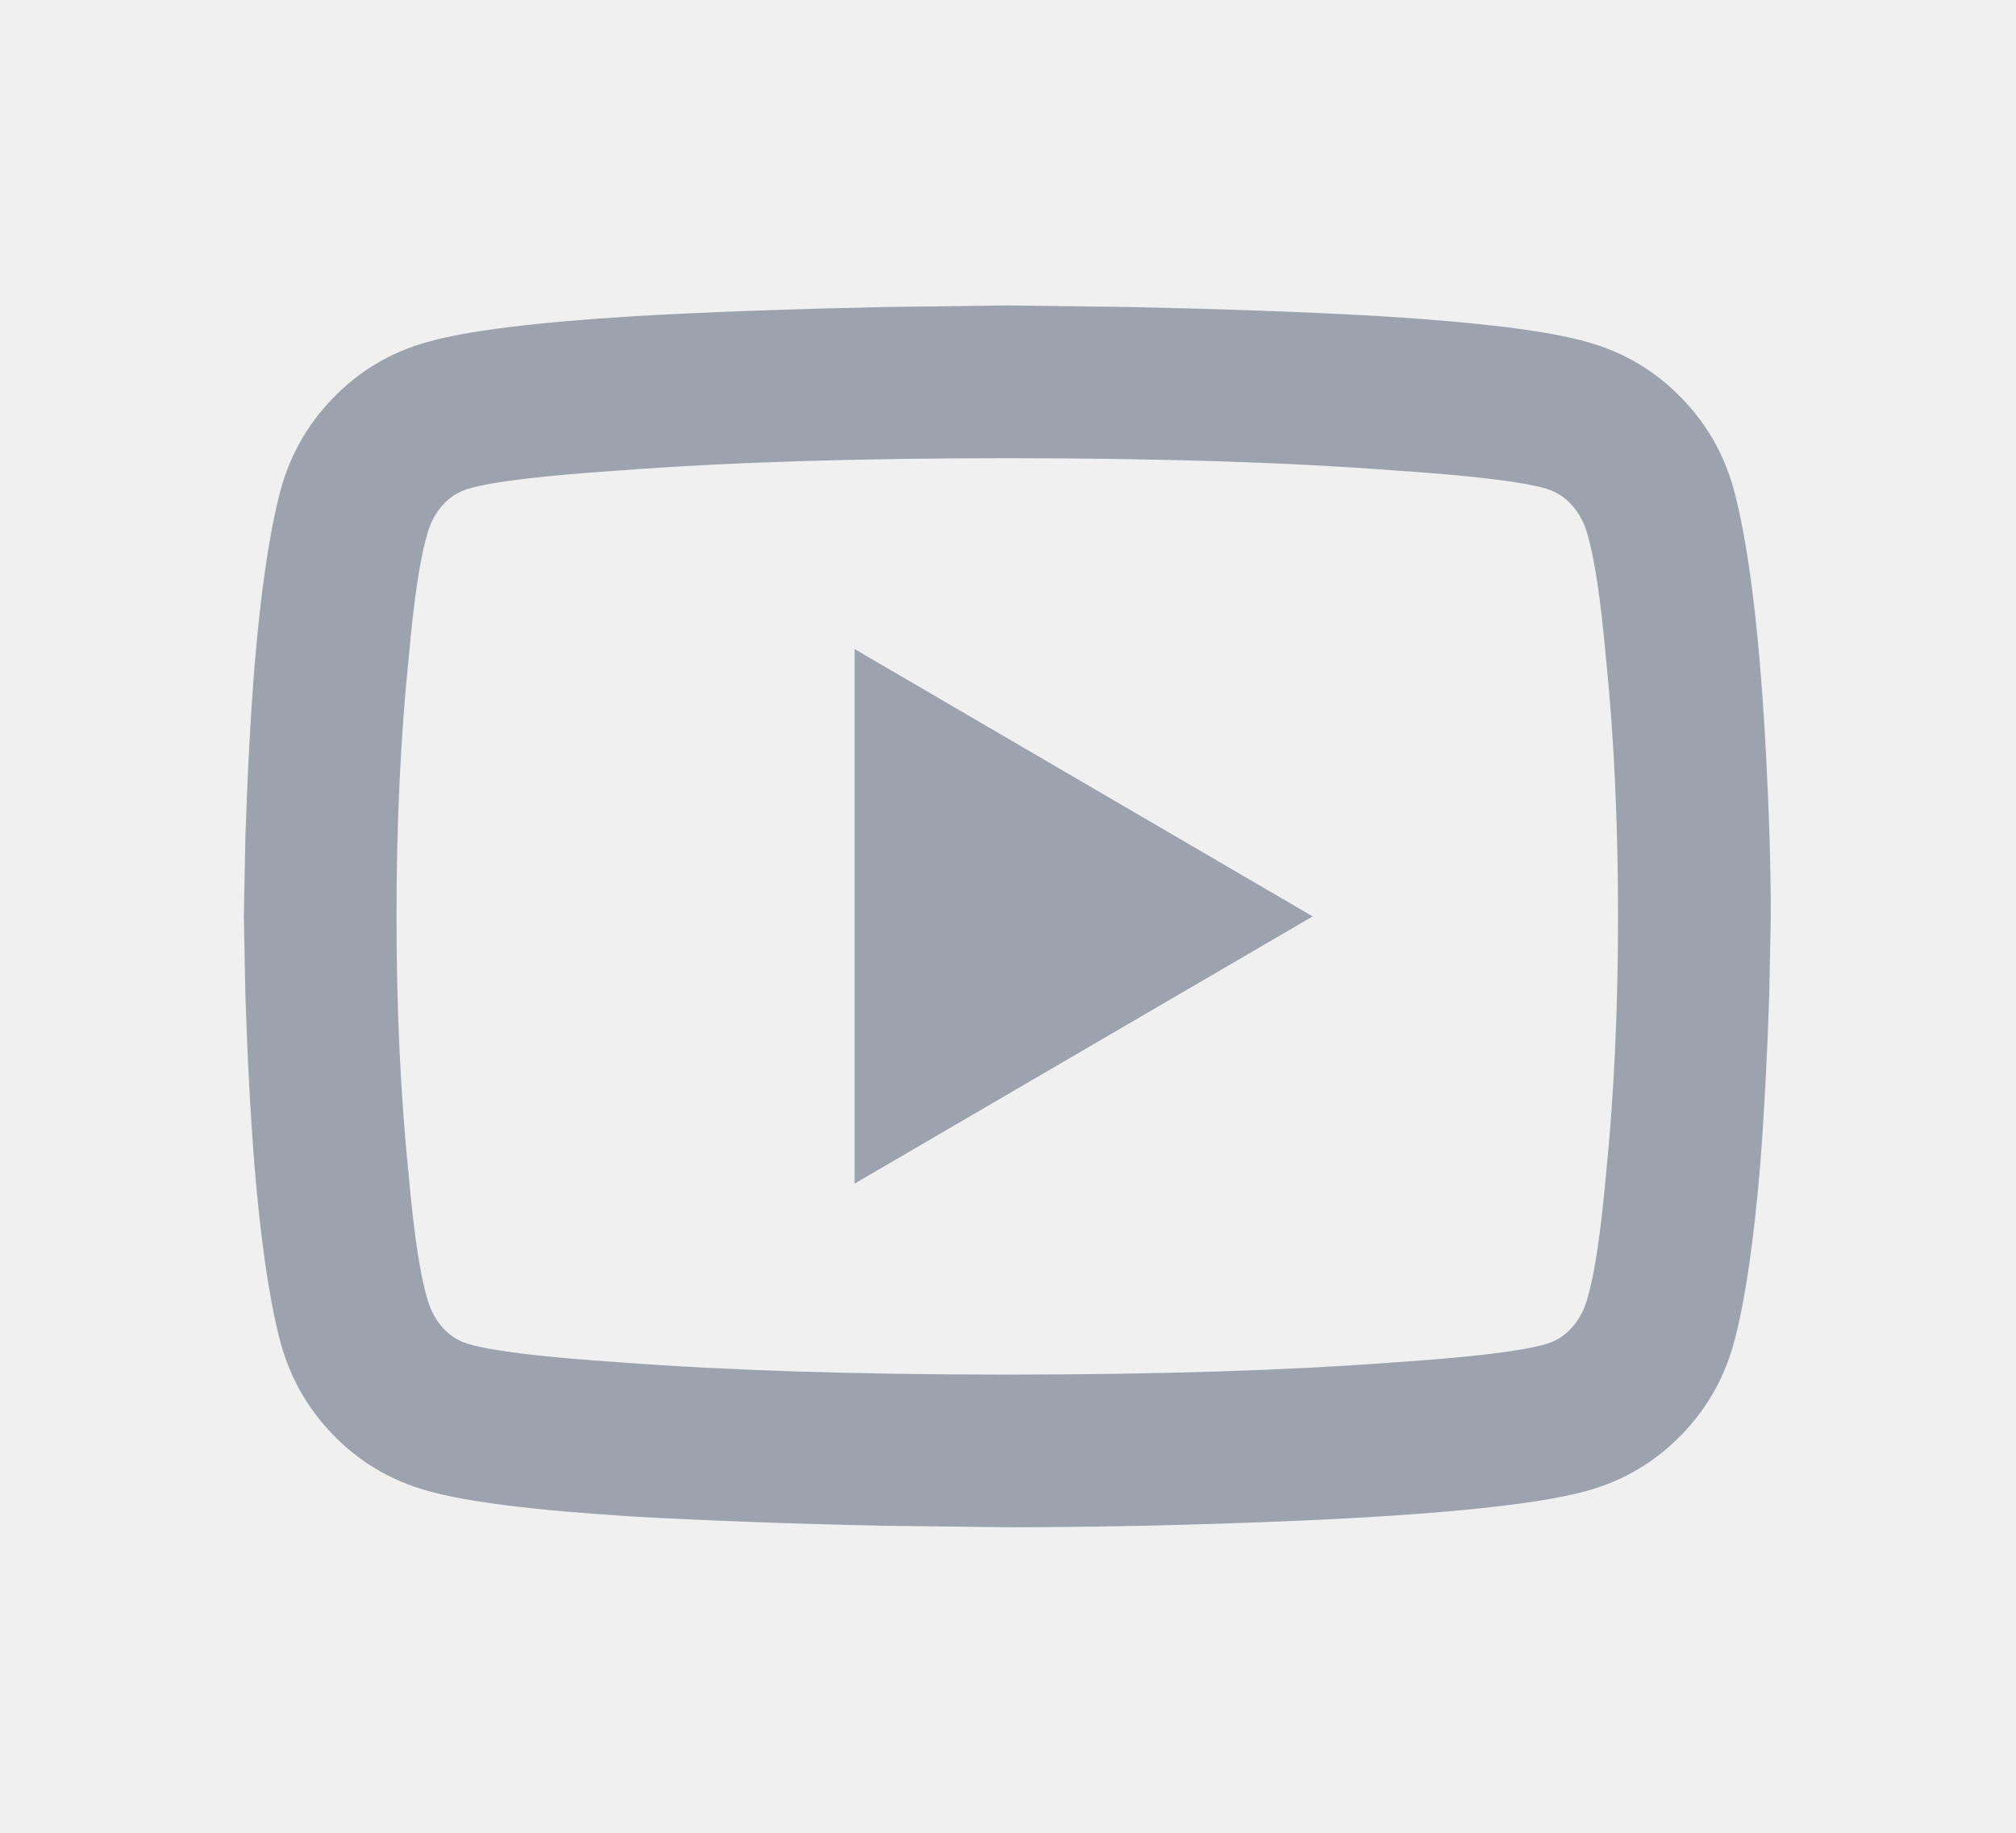
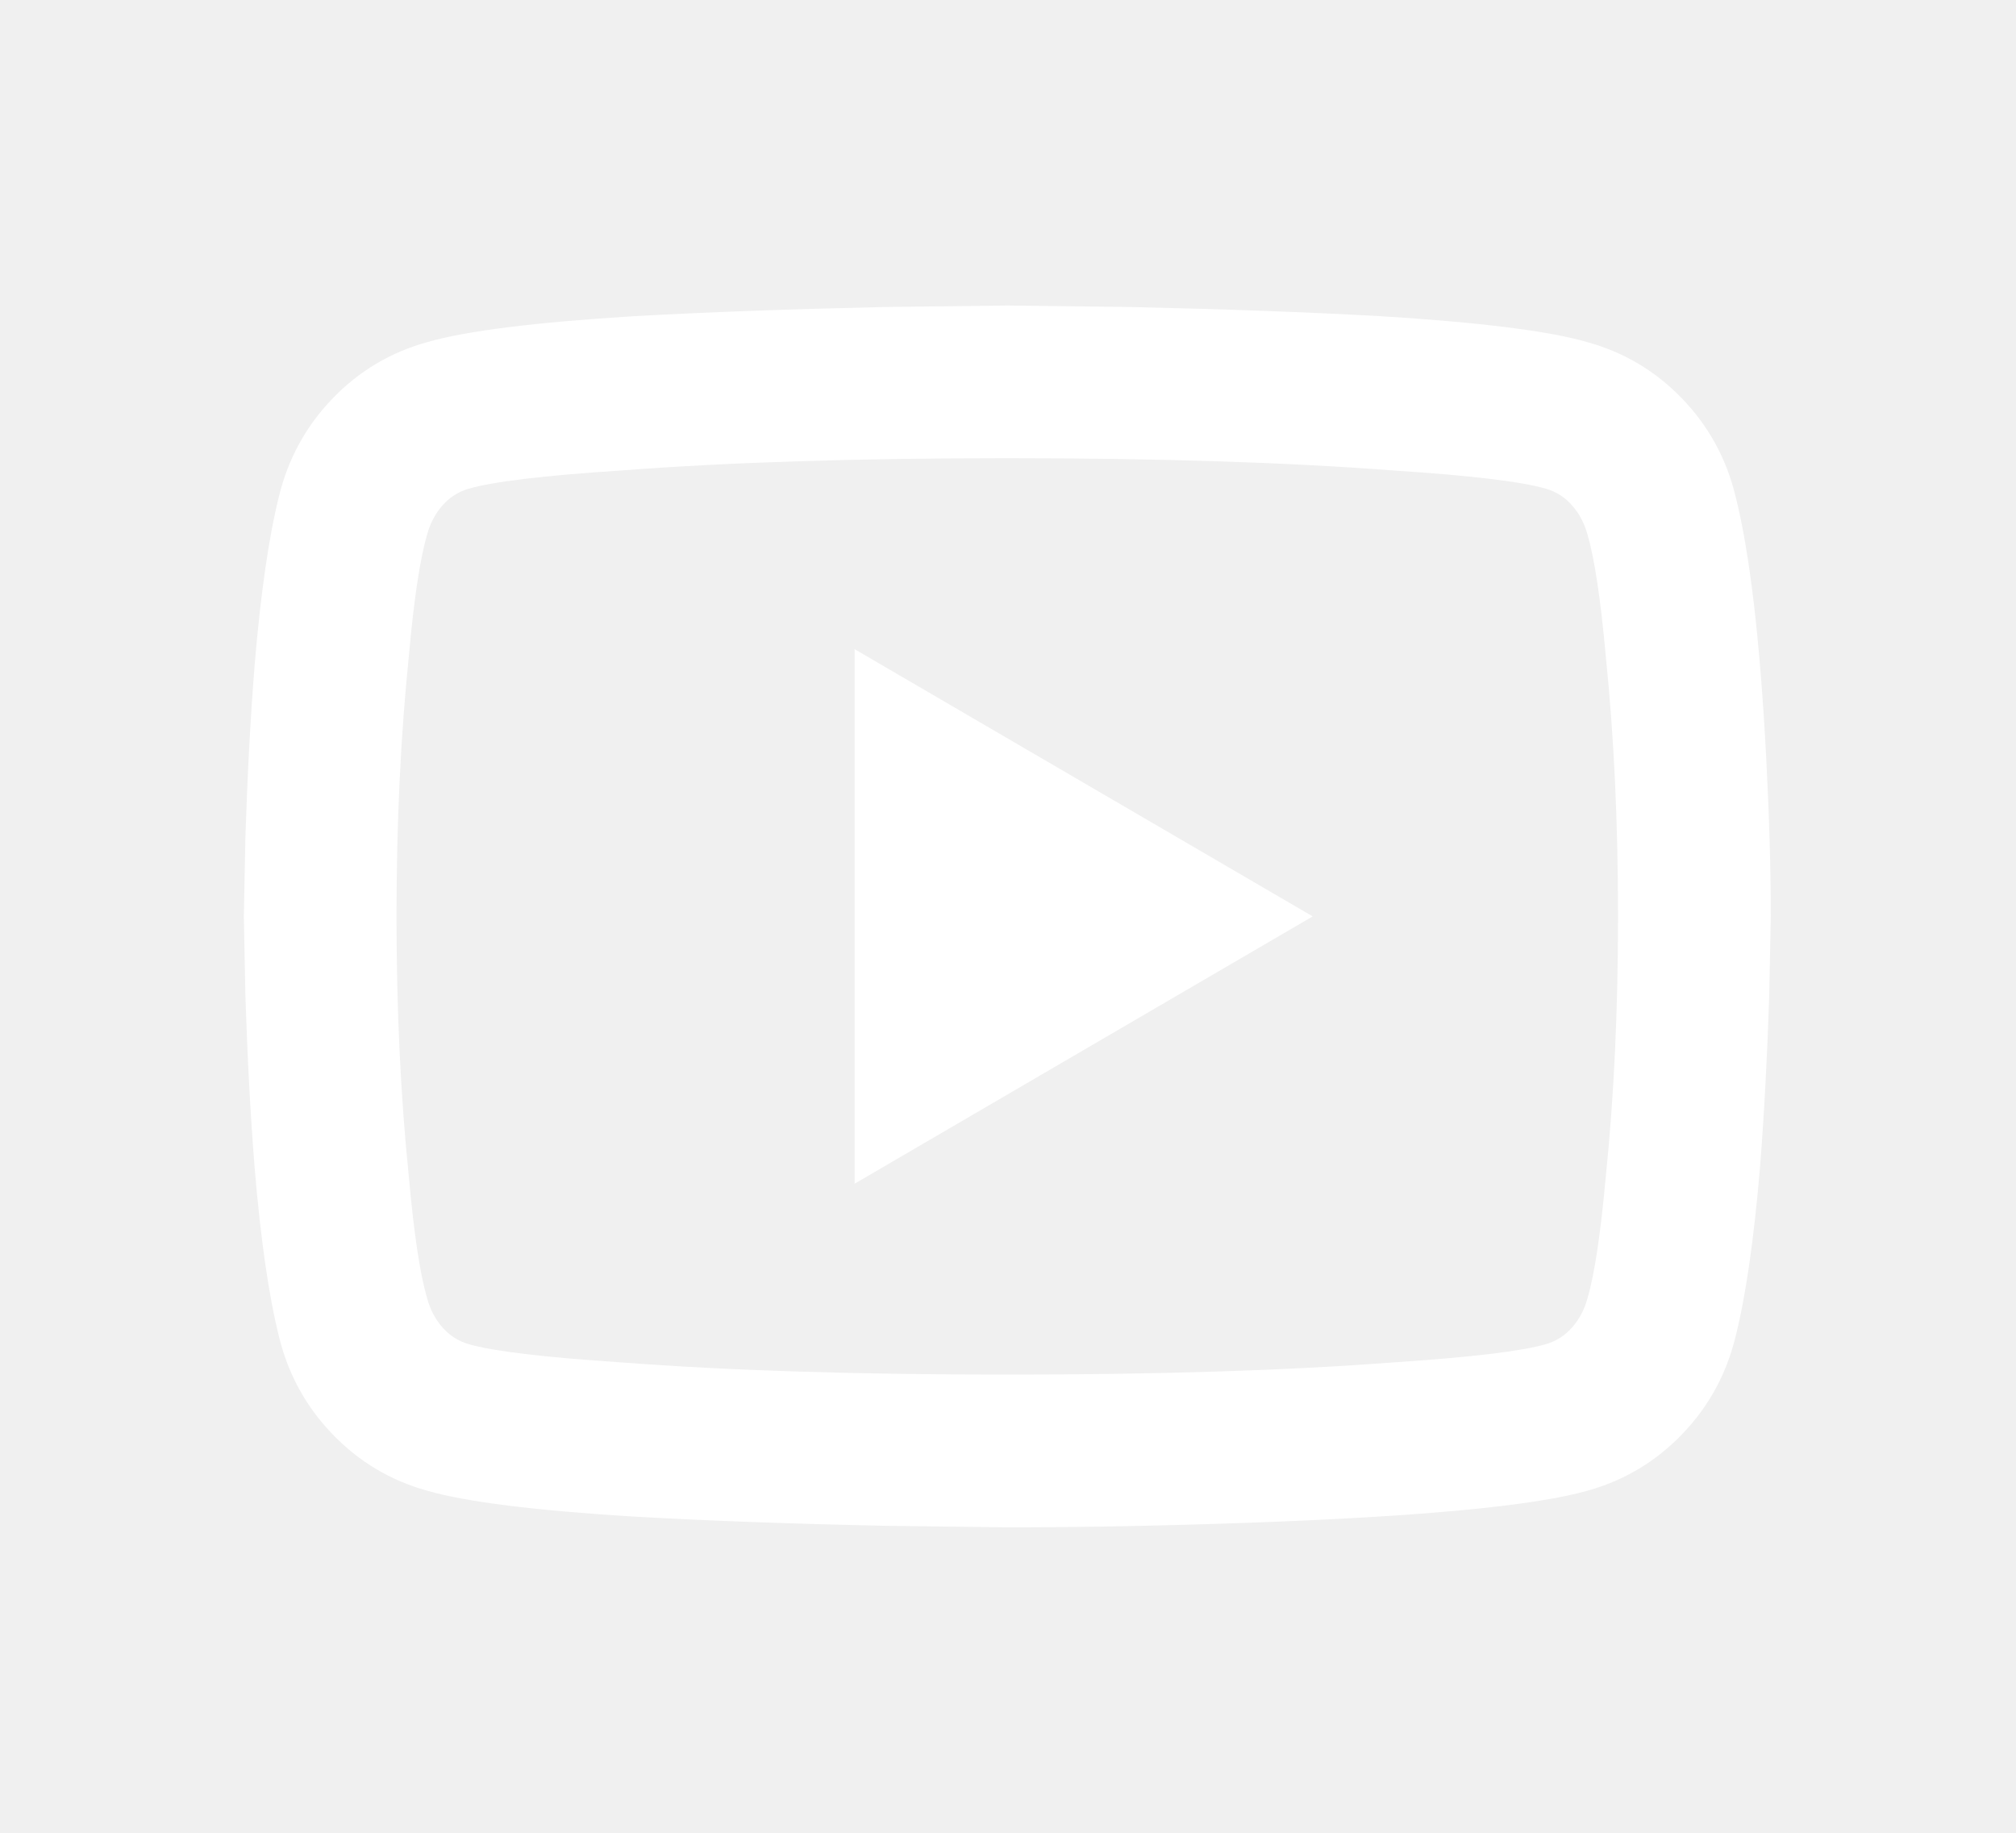
<svg xmlns="http://www.w3.org/2000/svg" width="22" height="20" viewBox="0 0 22 20" fill="none">
-   <path d="M17.324 5.833C17.291 5.711 17.235 5.605 17.157 5.516C17.08 5.428 16.985 5.367 16.874 5.333C16.608 5.255 16.052 5.189 15.208 5.133C14.042 5.044 12.636 5 10.992 5C9.348 5 7.943 5.044 6.777 5.133C5.933 5.189 5.377 5.255 5.111 5.333C4.999 5.367 4.905 5.428 4.827 5.516C4.75 5.605 4.694 5.711 4.661 5.833C4.583 6.1 4.516 6.544 4.461 7.167C4.372 8.033 4.327 8.978 4.327 10C4.327 11.022 4.372 11.966 4.461 12.833C4.516 13.455 4.583 13.9 4.661 14.166C4.694 14.289 4.75 14.394 4.827 14.483C4.905 14.572 4.999 14.633 5.111 14.666C5.377 14.744 5.933 14.811 6.777 14.867C7.943 14.955 9.348 15 10.992 15C12.636 15 14.042 14.955 15.208 14.867C16.052 14.811 16.608 14.744 16.874 14.666C16.985 14.633 17.08 14.572 17.157 14.483C17.235 14.394 17.291 14.289 17.324 14.166C17.402 13.9 17.468 13.455 17.524 12.833C17.613 11.966 17.657 11.022 17.657 10C17.657 8.978 17.613 8.033 17.524 7.167C17.468 6.544 17.402 6.1 17.324 5.833ZM18.94 5.417C19.096 6.039 19.207 6.989 19.274 8.267C19.307 8.9 19.324 9.478 19.324 10L19.307 10.867C19.285 11.544 19.251 12.166 19.207 12.733C19.14 13.522 19.052 14.139 18.94 14.583C18.84 14.994 18.646 15.35 18.357 15.65C18.068 15.95 17.724 16.155 17.324 16.267C16.735 16.433 15.502 16.55 13.625 16.616C12.692 16.65 11.814 16.666 10.992 16.666L9.659 16.65C8.626 16.628 7.715 16.594 6.927 16.55C5.838 16.483 5.083 16.389 4.661 16.267C4.261 16.155 3.916 15.95 3.628 15.65C3.339 15.35 3.144 14.994 3.044 14.583C2.933 14.139 2.844 13.522 2.778 12.733C2.733 12.166 2.7 11.544 2.678 10.867L2.661 10L2.678 9.133C2.7 8.455 2.733 7.833 2.778 7.266C2.844 6.478 2.933 5.861 3.044 5.417C3.144 5.005 3.339 4.65 3.628 4.35C3.916 4.05 4.261 3.844 4.661 3.733C5.083 3.611 5.838 3.517 6.927 3.45C7.715 3.405 8.626 3.372 9.659 3.35L10.992 3.333L12.325 3.35C13.358 3.372 14.269 3.405 15.058 3.45C16.147 3.517 16.902 3.611 17.324 3.733C17.724 3.844 18.068 4.05 18.357 4.35C18.646 4.65 18.84 5.005 18.94 5.417ZM9.326 12.916V7.083L14.325 10L9.326 12.916Z" fill="#9CA3AF" />
+   <path d="M17.324 5.834C17.291 5.711 17.235 5.606 17.157 5.517C17.08 5.428 16.985 5.367 16.874 5.334C16.608 5.256 16.052 5.189 15.208 5.134C14.042 5.045 12.636 5 10.992 5C9.348 5 7.943 5.045 6.777 5.134C5.933 5.189 5.377 5.256 5.111 5.334C4.999 5.367 4.905 5.428 4.827 5.517C4.75 5.606 4.694 5.711 4.661 5.834C4.583 6.1 4.516 6.545 4.461 7.167C4.372 8.034 4.327 8.978 4.327 10C4.327 11.023 4.372 11.967 4.461 12.834C4.516 13.456 4.583 13.9 4.661 14.167C4.694 14.289 4.75 14.395 4.827 14.484C4.905 14.572 4.999 14.634 5.111 14.667C5.377 14.745 5.933 14.811 6.777 14.867C7.943 14.956 9.348 15 10.992 15C12.636 15 14.042 14.956 15.208 14.867C16.052 14.811 16.608 14.745 16.874 14.667C16.985 14.634 17.08 14.572 17.157 14.484C17.235 14.395 17.291 14.289 17.324 14.167C17.402 13.9 17.468 13.456 17.524 12.834C17.613 11.967 17.657 11.023 17.657 10C17.657 8.978 17.613 8.034 17.524 7.167C17.468 6.545 17.402 6.1 17.324 5.834ZM18.94 5.417C19.096 6.039 19.207 6.989 19.274 8.267C19.307 8.9 19.324 9.478 19.324 10L19.307 10.867C19.285 11.545 19.251 12.167 19.207 12.734C19.14 13.523 19.052 14.139 18.94 14.584C18.84 14.995 18.646 15.35 18.357 15.65C18.068 15.95 17.724 16.156 17.324 16.267C16.735 16.434 15.502 16.55 13.625 16.617C12.692 16.65 11.814 16.667 10.992 16.667L9.659 16.65C8.626 16.628 7.715 16.595 6.927 16.55C5.838 16.484 5.083 16.389 4.661 16.267C4.261 16.156 3.916 15.95 3.628 15.65C3.339 15.35 3.144 14.995 3.044 14.584C2.933 14.139 2.844 13.523 2.778 12.734C2.733 12.167 2.7 11.545 2.678 10.867L2.661 10L2.678 9.134C2.7 8.456 2.733 7.834 2.778 7.267C2.844 6.478 2.933 5.861 3.044 5.417C3.144 5.006 3.339 4.65 3.628 4.35C3.916 4.05 4.261 3.845 4.661 3.734C5.083 3.611 5.838 3.517 6.927 3.45C7.715 3.406 8.626 3.373 9.659 3.35L10.992 3.334L12.325 3.35C13.358 3.373 14.269 3.406 15.058 3.45C16.147 3.517 16.902 3.611 17.324 3.734C17.724 3.845 18.068 4.05 18.357 4.35C18.646 4.65 18.84 5.006 18.94 5.417ZM9.326 12.917V7.084L14.325 10L9.326 12.917Z" fill="white" />
</svg>
